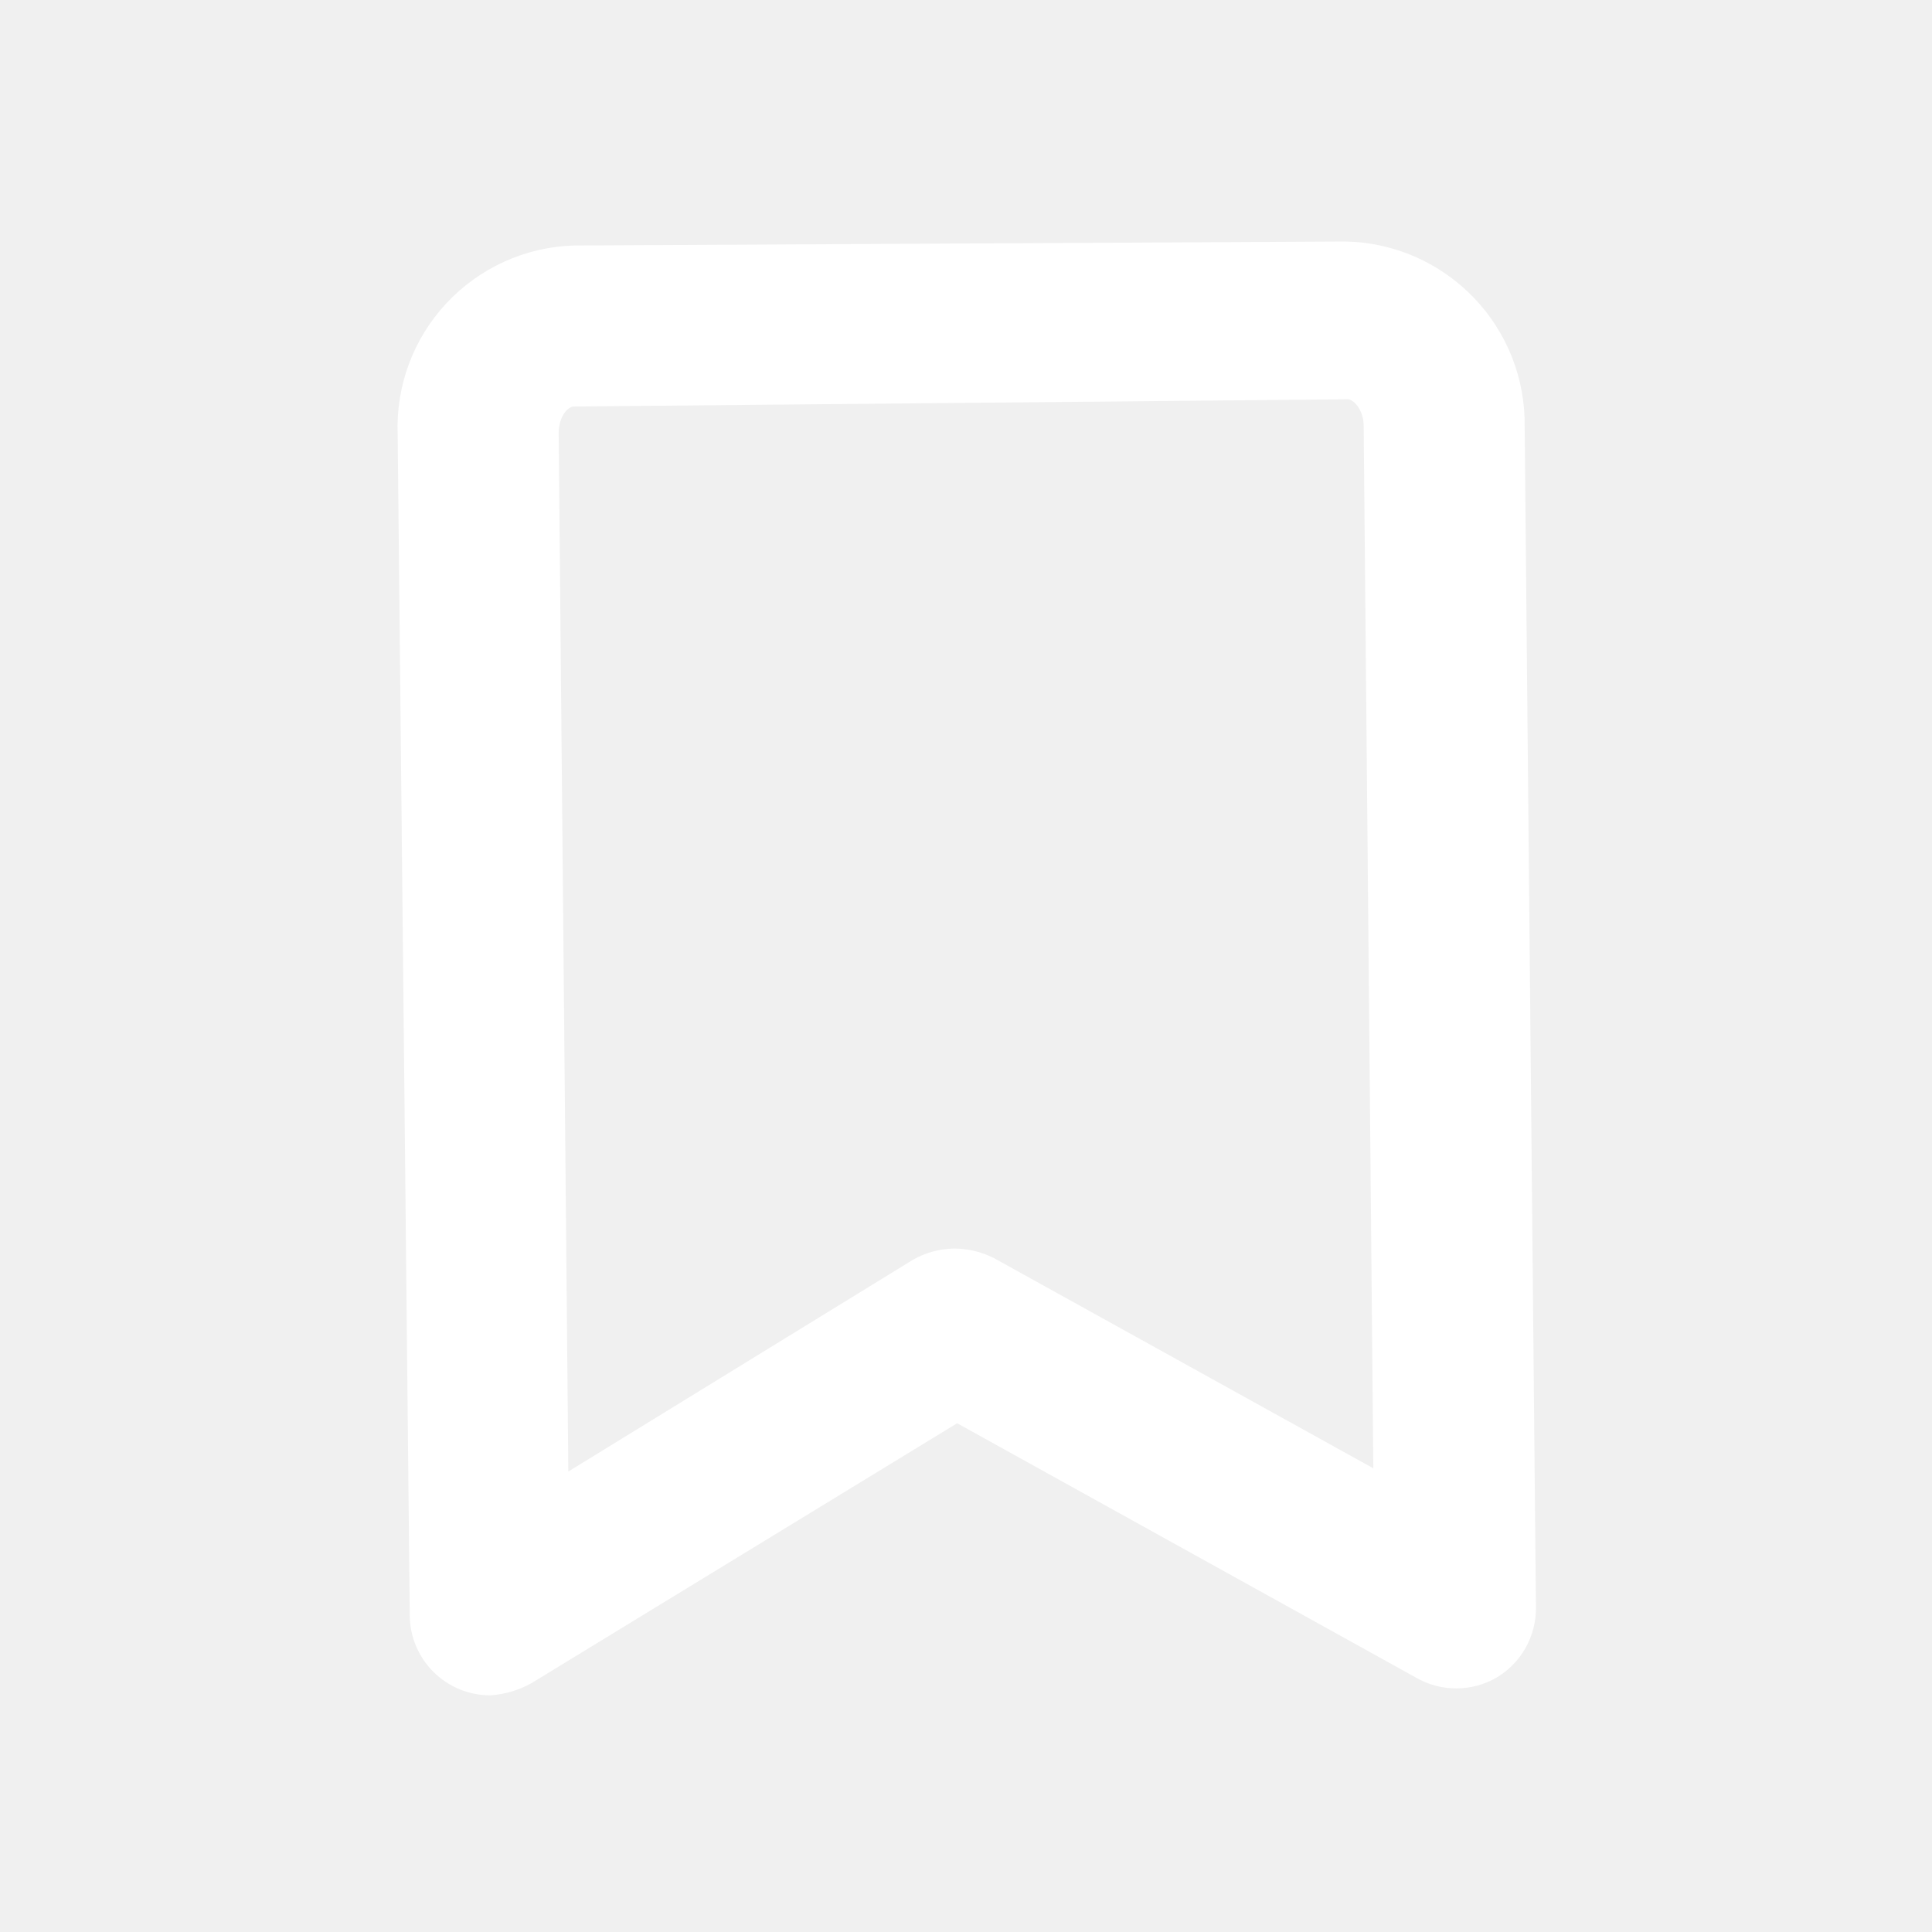
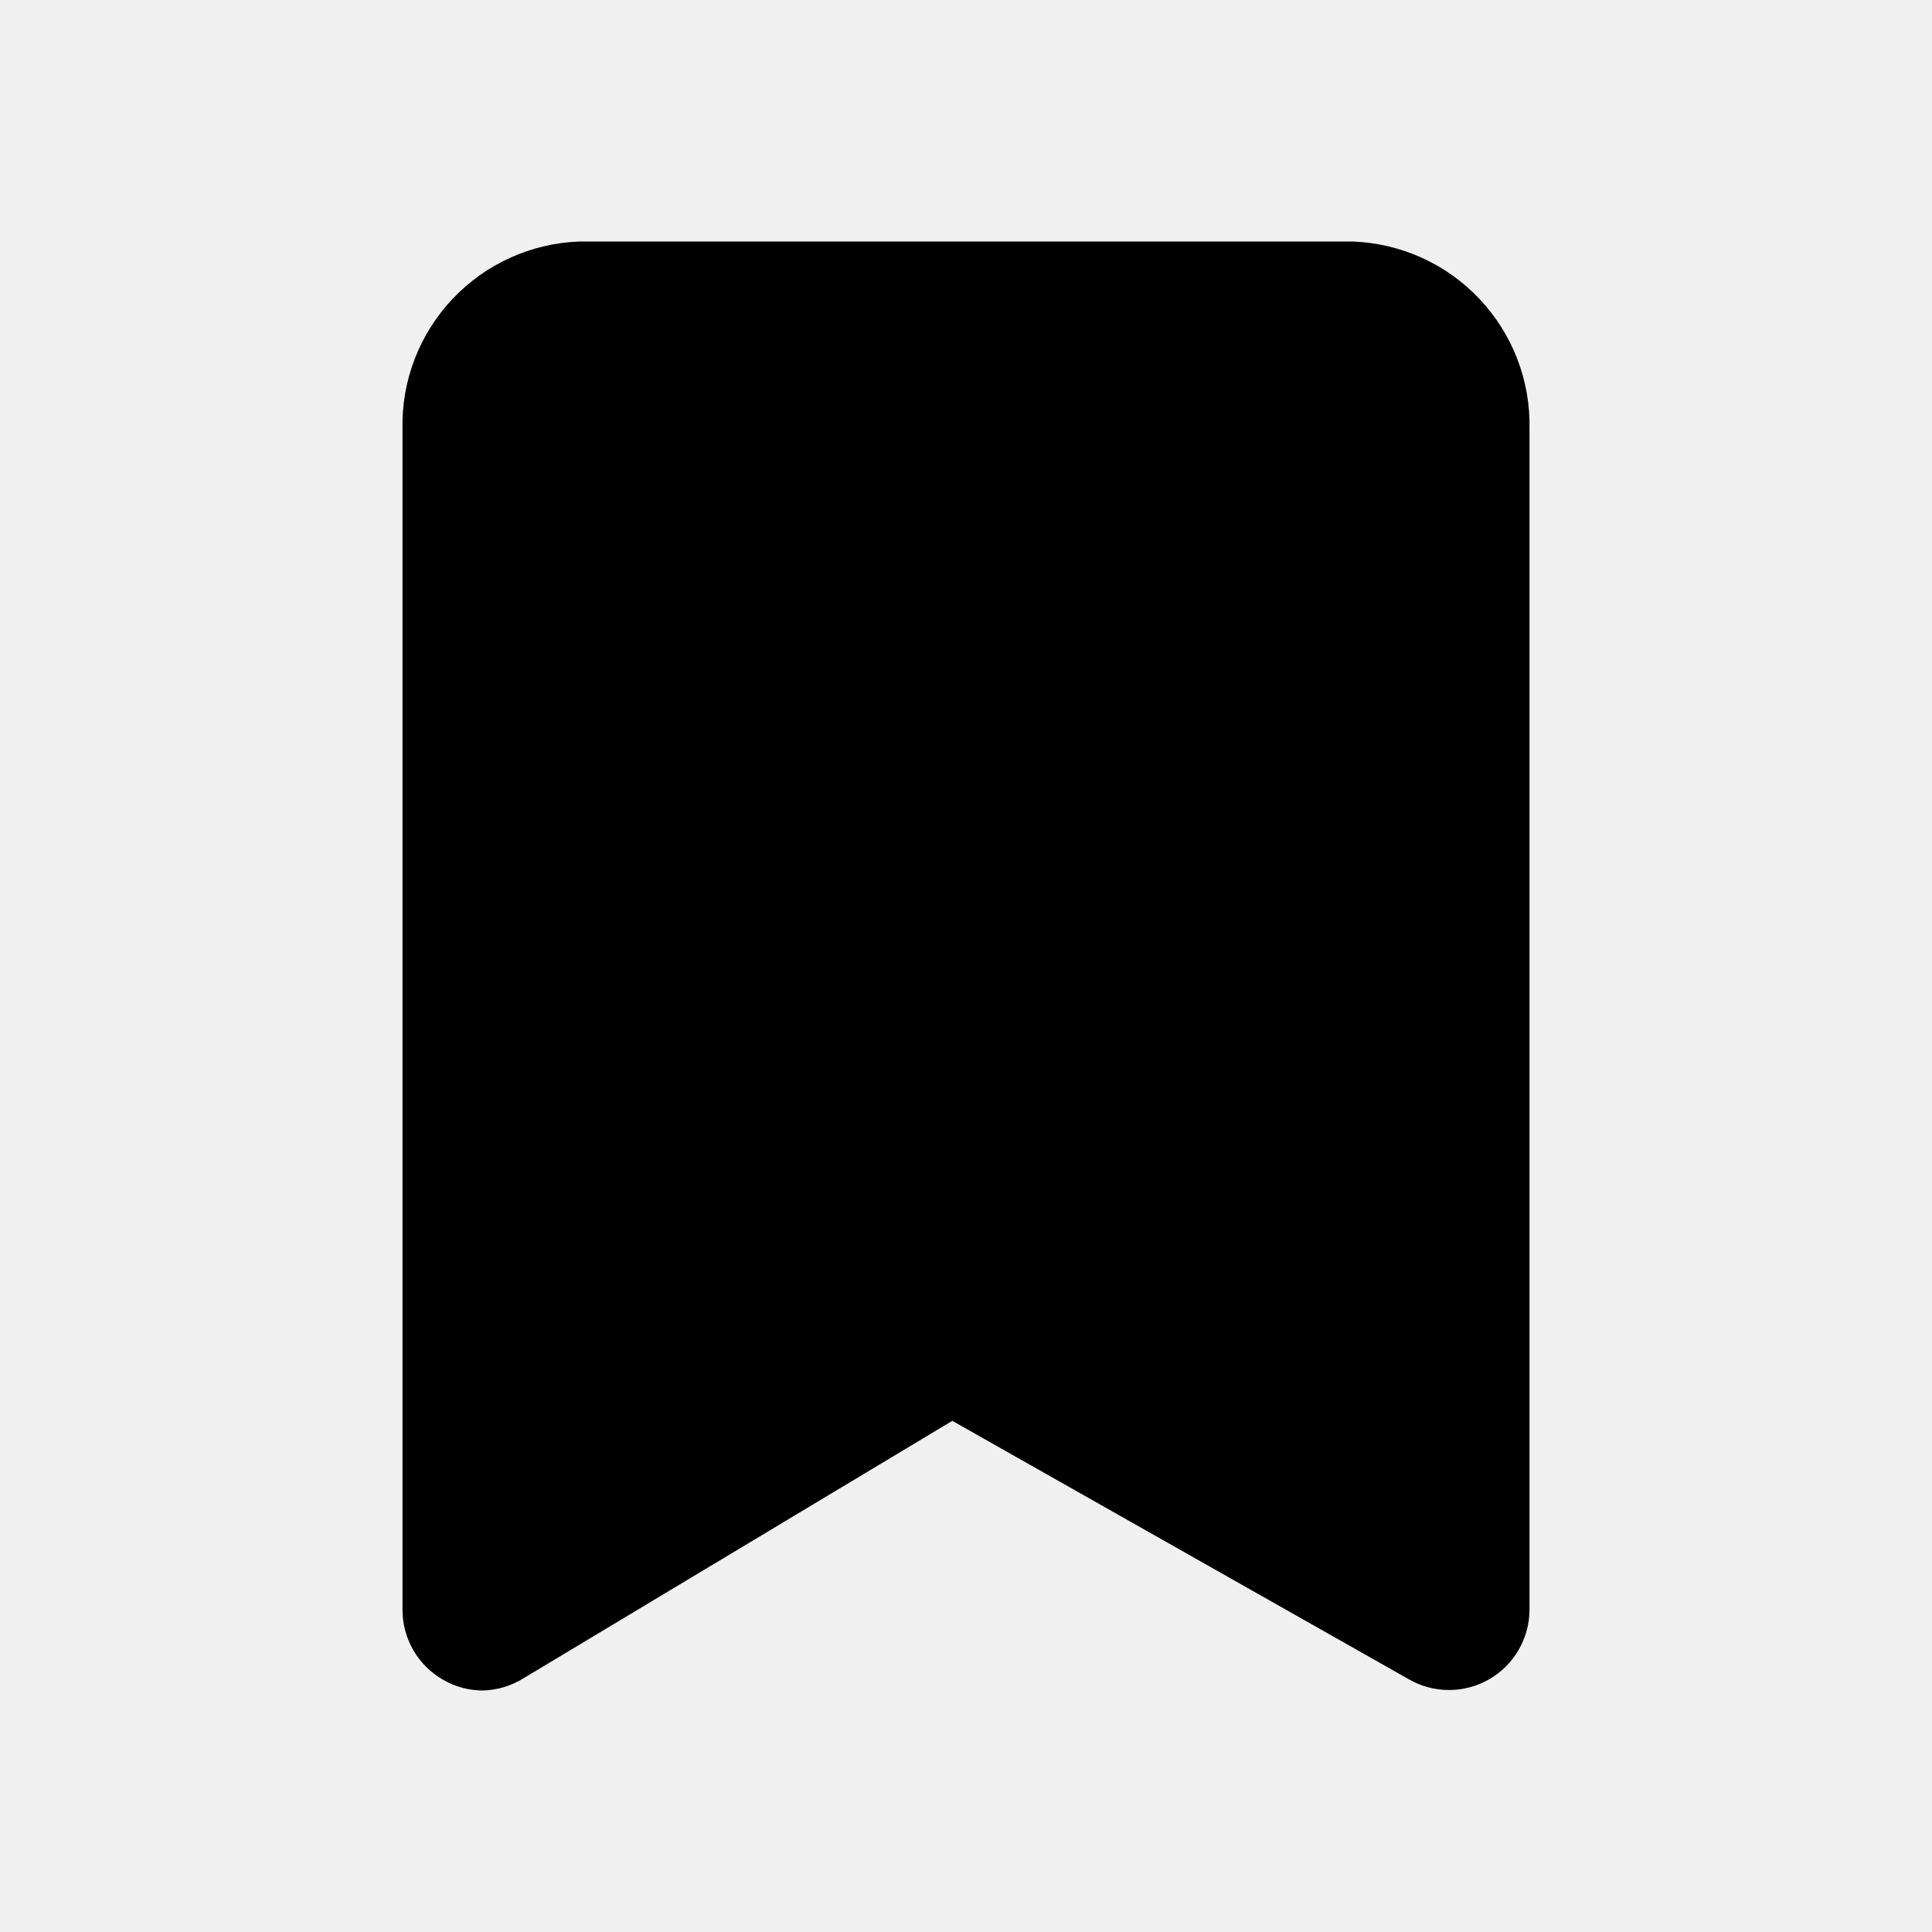
<svg xmlns="http://www.w3.org/2000/svg" width="24" height="24" viewBox="0 0 24 24" fill="none">
-   <g clip-path="url(#clip0_301_3590)">
-     <path d="M6.09 21.06C5.825 21.06 5.57 20.955 5.383 20.767C5.195 20.58 5.09 20.325 5.09 20.06L4.94 5.4C4.928 5.102 4.975 4.805 5.078 4.526C5.181 4.246 5.339 3.99 5.541 3.772C5.744 3.553 5.988 3.377 6.259 3.253C6.53 3.129 6.822 3.06 7.12 3.05L16.71 3C17.008 3.005 17.302 3.069 17.576 3.188C17.849 3.307 18.096 3.479 18.303 3.693C18.511 3.908 18.673 4.161 18.783 4.438C18.892 4.716 18.945 5.012 18.94 5.31L19.08 19.97C19.082 20.145 19.037 20.318 18.951 20.471C18.865 20.623 18.741 20.751 18.59 20.84C18.438 20.928 18.266 20.974 18.09 20.974C17.915 20.974 17.742 20.928 17.59 20.84L11.89 17.68L6.6 20.91C6.443 20.997 6.269 21.049 6.09 21.06V21.06ZM11.85 15.51C12.024 15.51 12.195 15.551 12.35 15.63L17.06 18.24L16.94 5.29C16.94 5.09 16.81 4.95 16.73 4.96L7.13 5.05C7.05 5.05 6.94 5.18 6.94 5.38L7.06 18.28L11.34 15.65C11.495 15.561 11.671 15.513 11.85 15.51V15.51Z" fill="#FFFFFF" />
+   <g clip-path="url(#clip0_306_3781)">
+     <path d="M6 21C5.828 21 5.659 20.955 5.51 20.87C5.356 20.783 5.227 20.657 5.137 20.504C5.048 20.351 5 20.177 5 20V5.33C4.986 4.73 5.21 4.149 5.622 3.713C6.033 3.277 6.601 3.021 7.2 3H16.8C17.399 3.021 17.967 3.277 18.378 3.713C18.79 4.149 19.014 4.73 19 5.33V20C18.999 20.174 18.952 20.346 18.864 20.497C18.777 20.648 18.651 20.773 18.5 20.86C18.348 20.948 18.175 20.994 18 20.994C17.825 20.994 17.652 20.948 17.5 20.86L11.83 17.65L6.5 20.85C6.35 20.943 6.177 20.995 6 21V21Z" fill="black" />
  </g>
  <defs>
-     <clipPath id="clip0_301_3590">
+     <clipPath id="clip0_306_3781">
      <rect width="24" height="24" fill="white" />
    </clipPath>
  </defs>
</svg>
